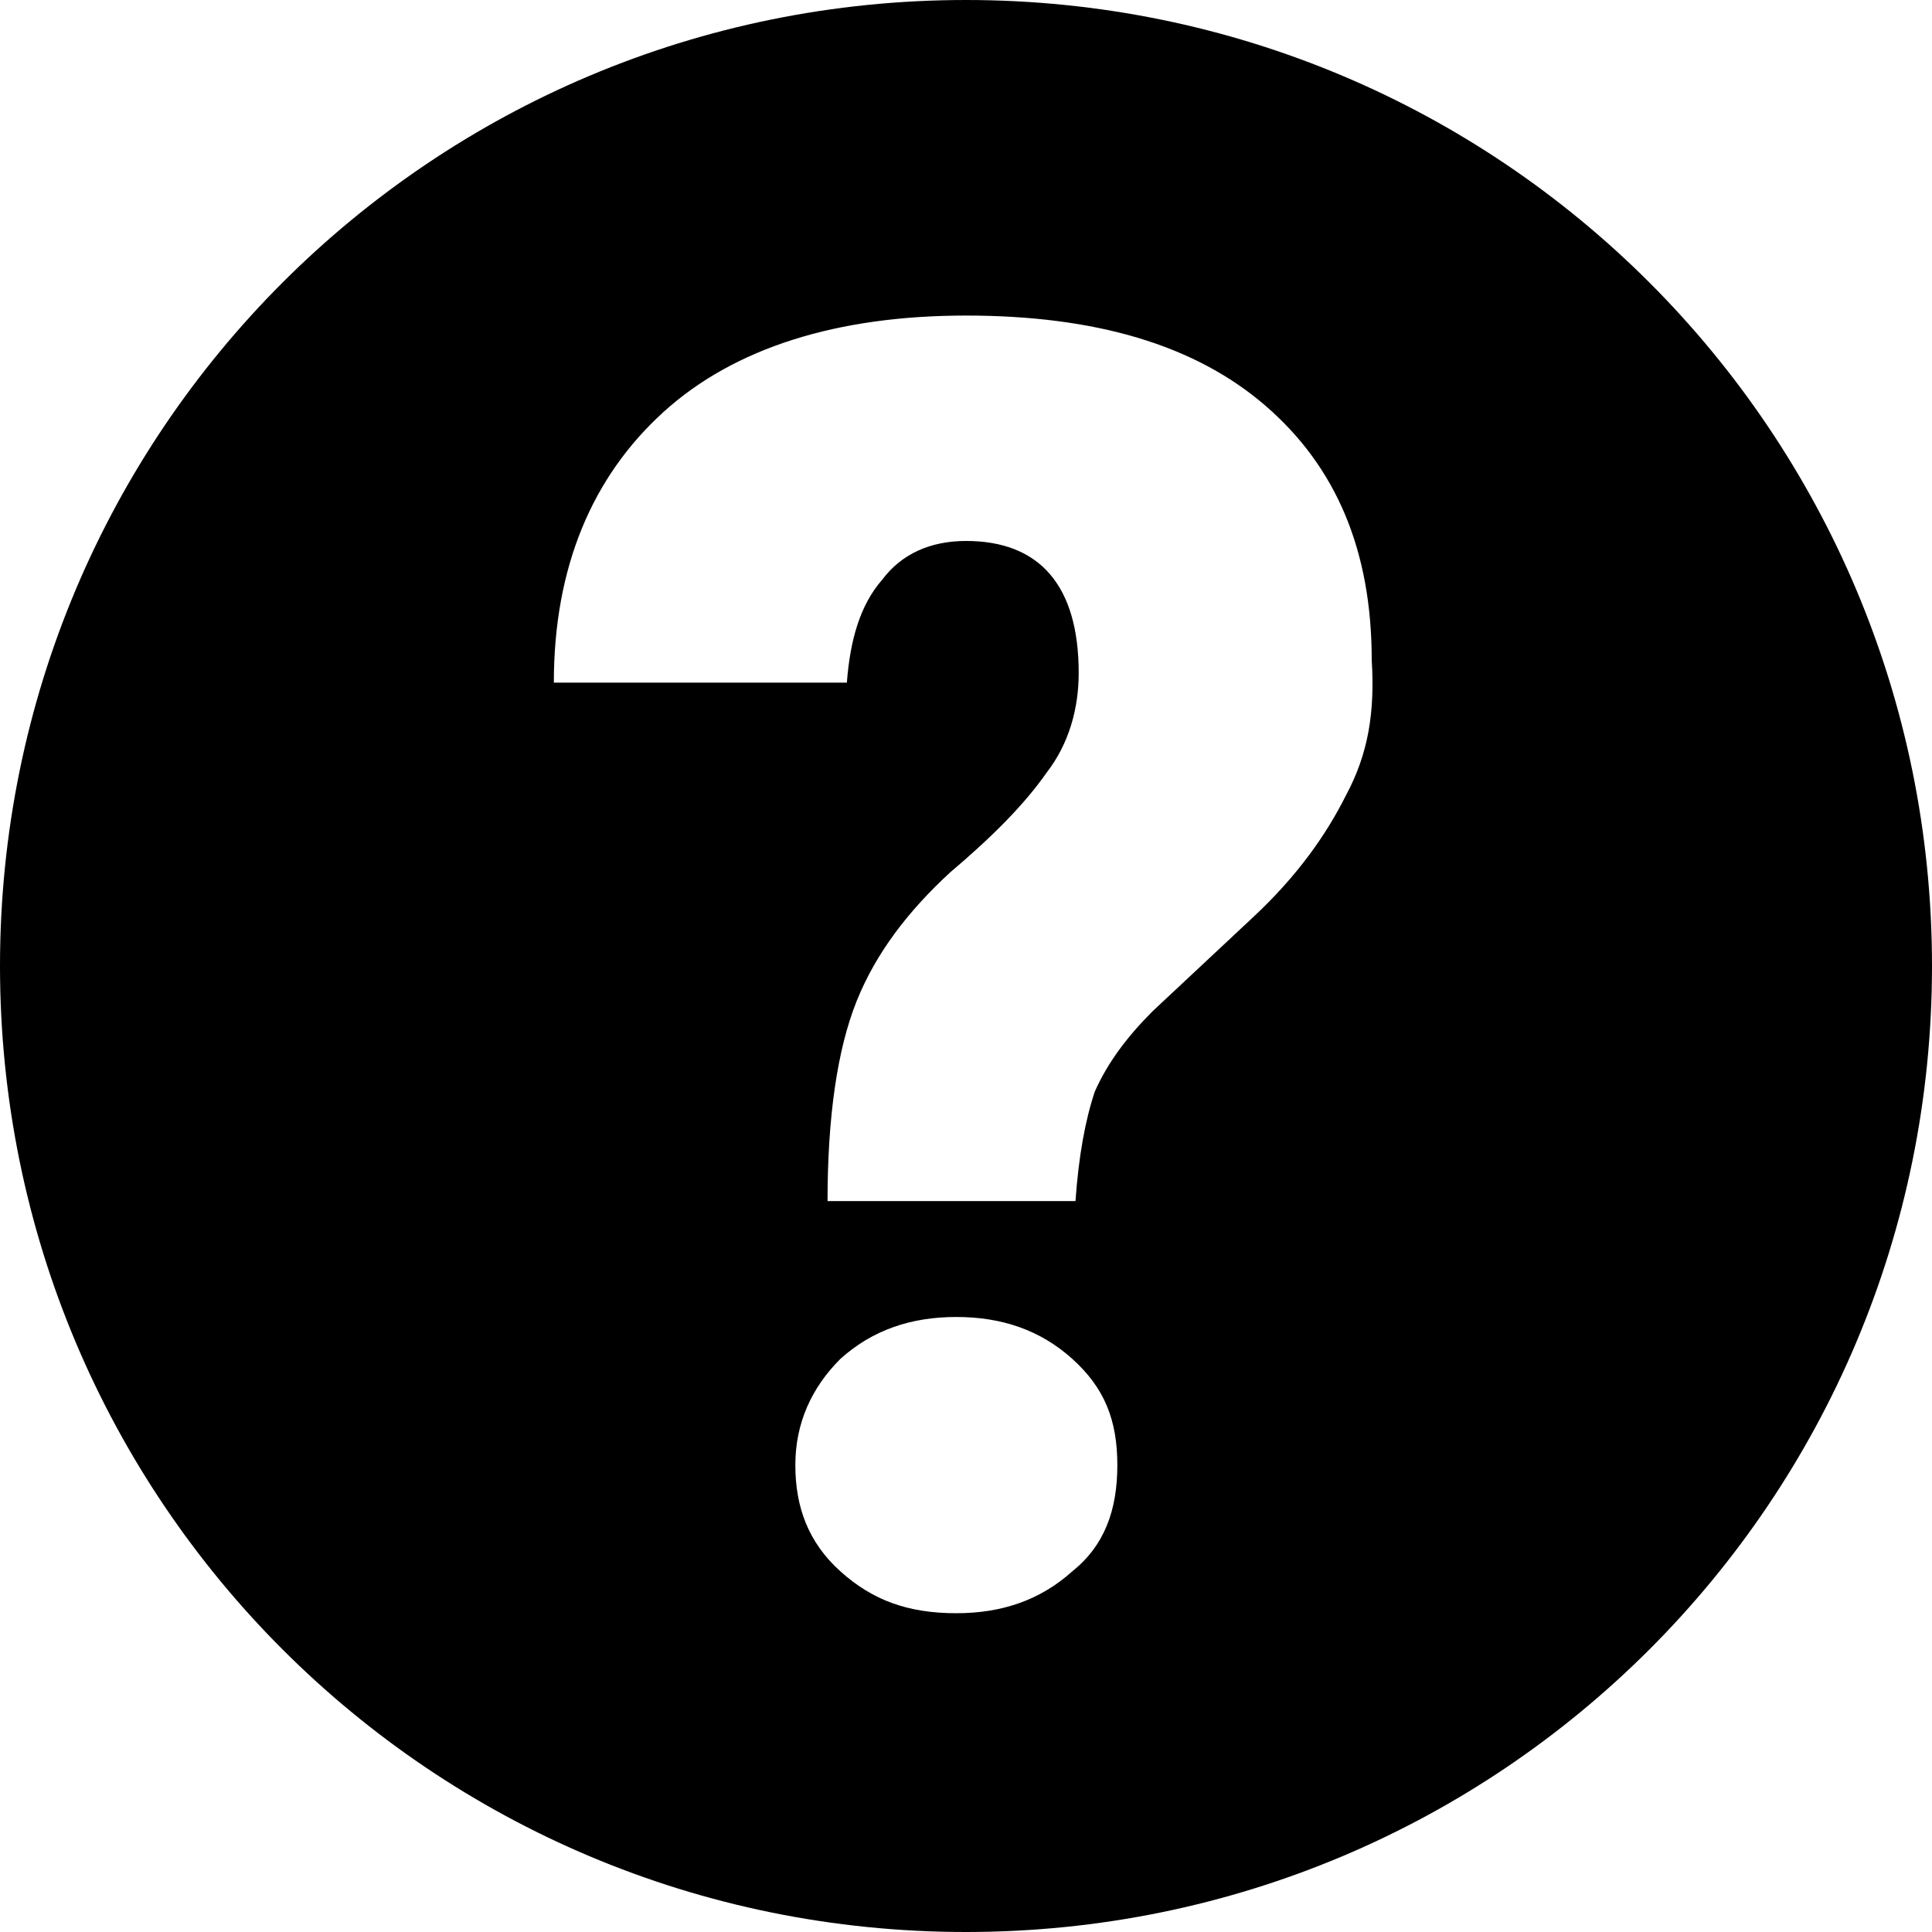
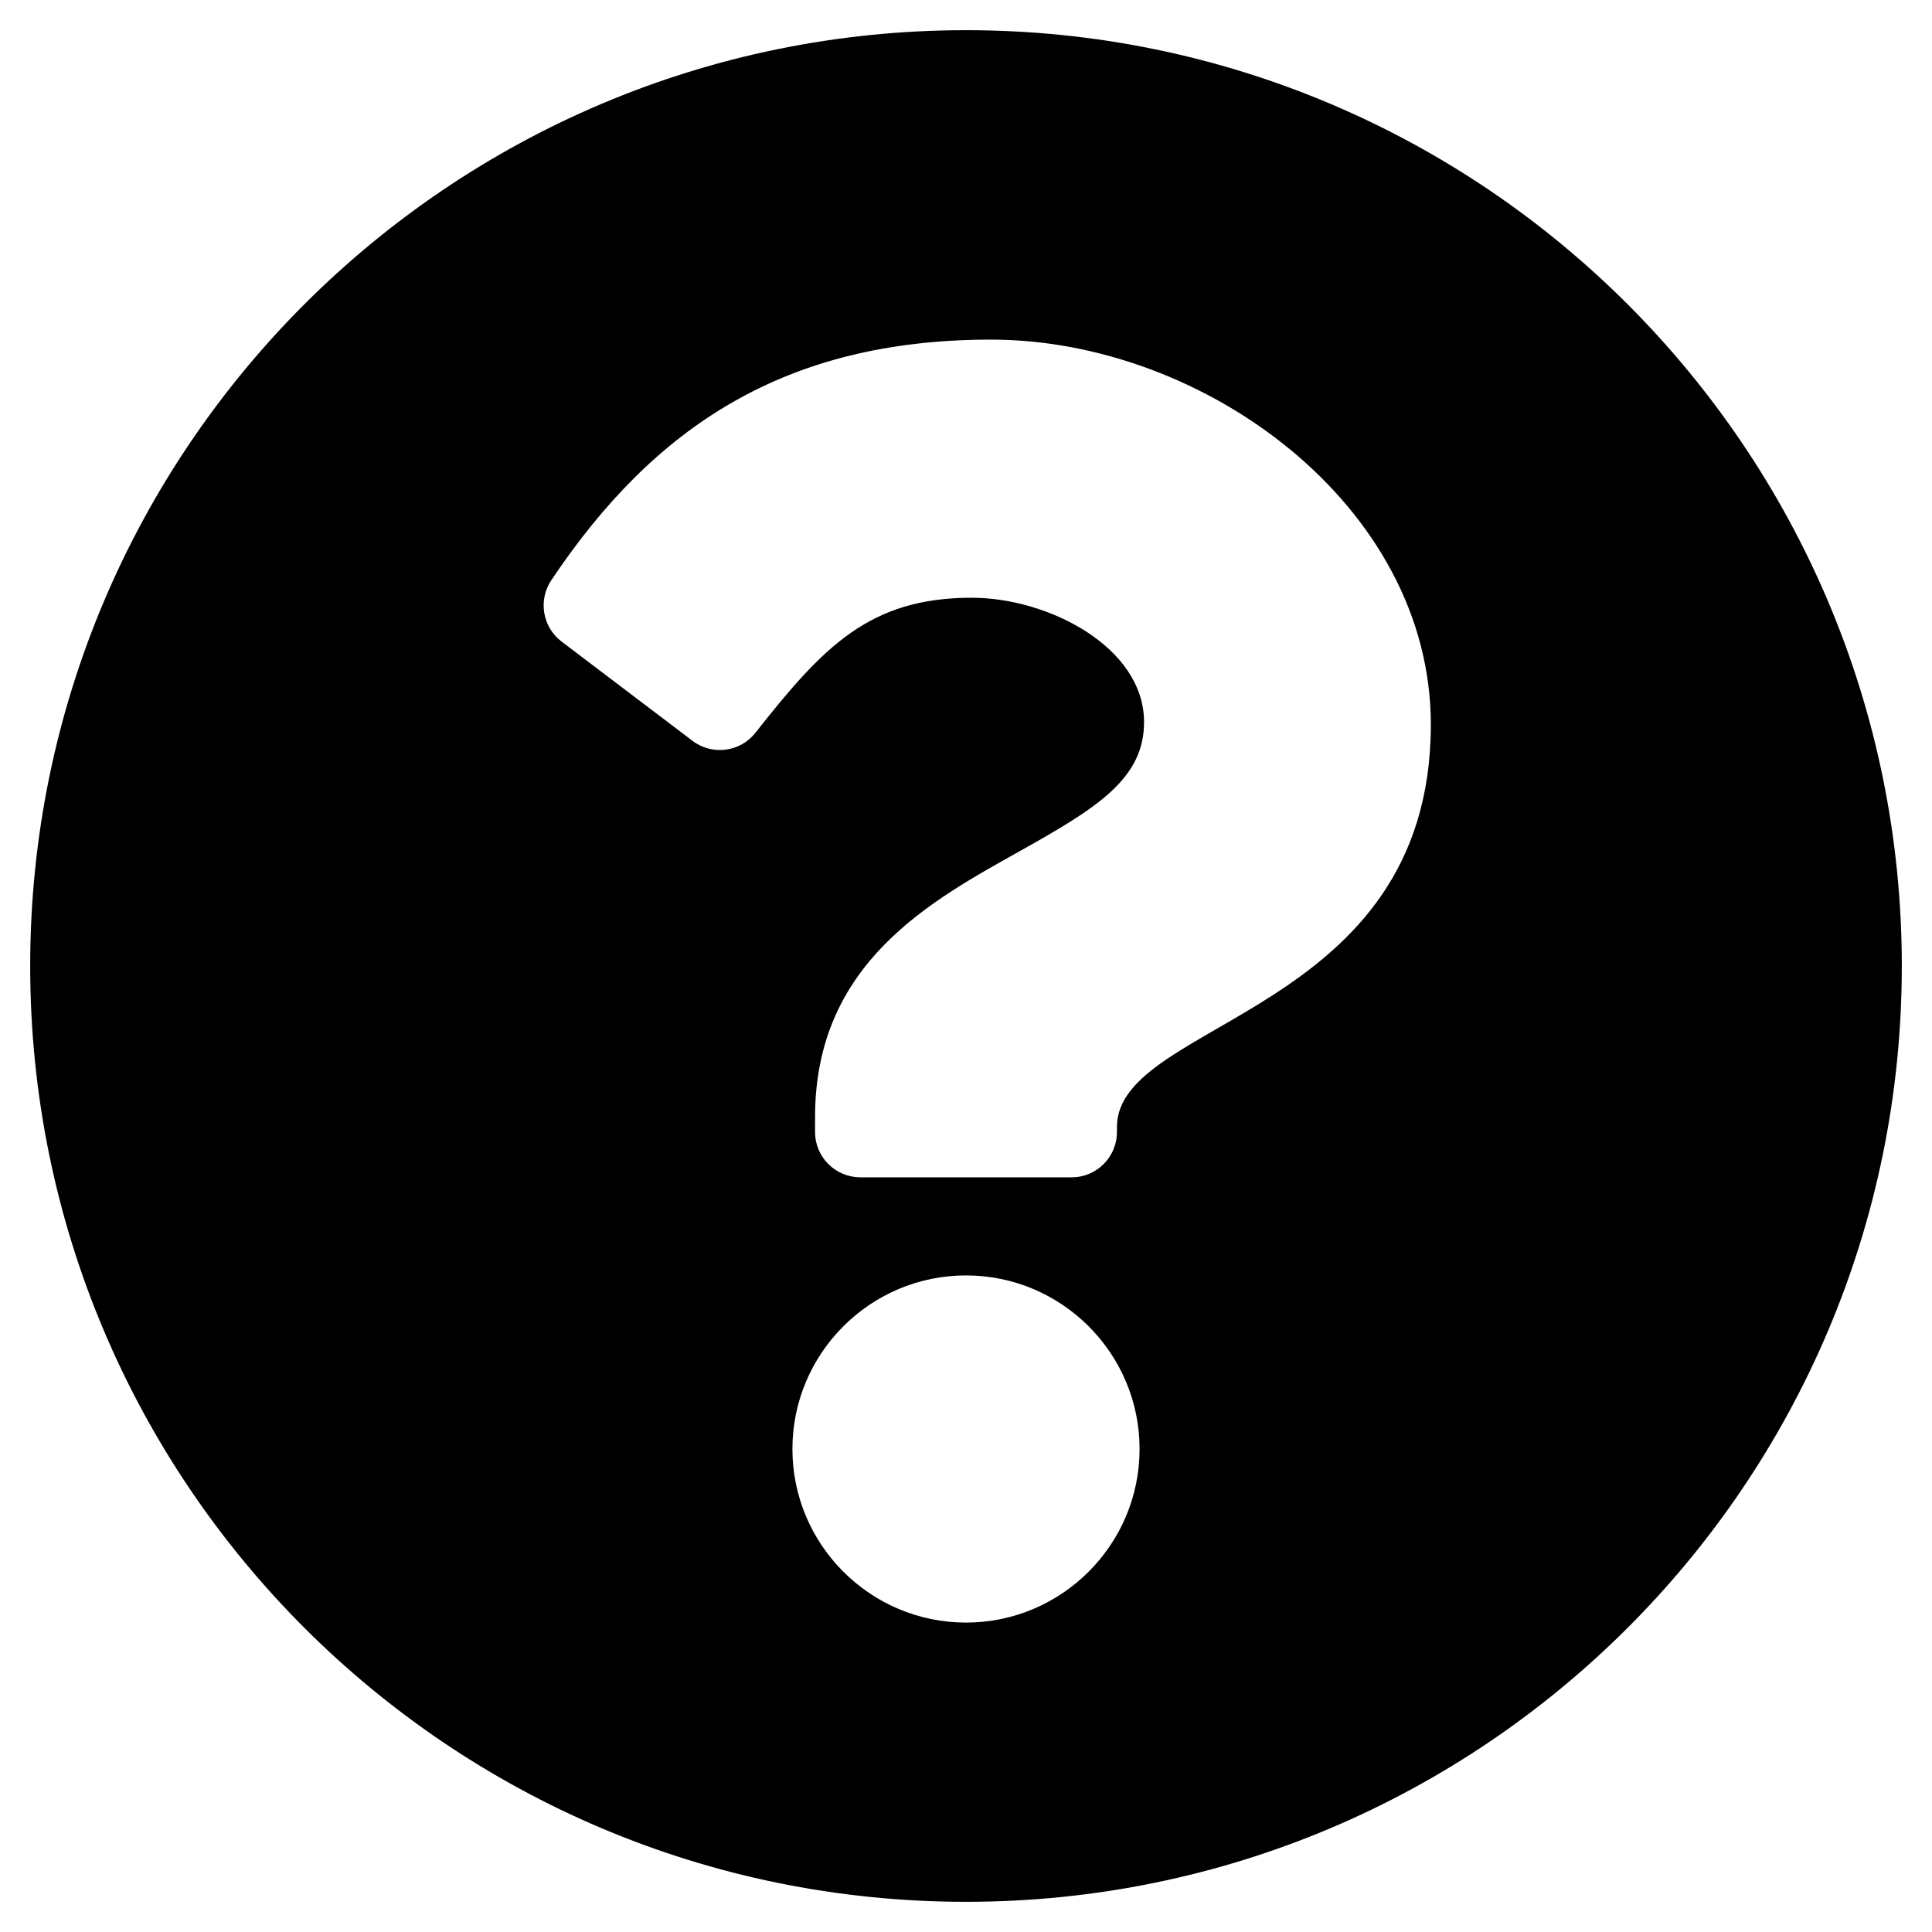
- <svg xmlns="http://www.w3.org/2000/svg" version="1.1" id="Layer_1" x="0px" y="0px" viewBox="0 0 60 60" style="enable-background:new 0 0 60 60;" xml:space="preserve">
-   <path d="M30,0C13.4,0,0,13.4,0,30s13.4,30,30,30s30-13.4,30-30S46.6,0,30,0z M33.3,48.8c-1,0.9-2.2,1.3-3.6,1.3  c-1.5,0-2.6-0.4-3.6-1.3c-1-0.9-1.4-2-1.4-3.3c0-1.3,0.5-2.4,1.4-3.3c1-0.9,2.2-1.3,3.6-1.3c1.4,0,2.6,0.4,3.6,1.3  c1,0.9,1.4,1.9,1.4,3.3C34.7,46.9,34.3,48,33.3,48.8z M41.8,24.7c-0.6,1.2-1.5,2.5-2.9,3.8l-3.1,2.9C35,32.2,34.4,33,34,33.9  c-0.3,0.9-0.5,2-0.6,3.4h-7.7c0-2.6,0.3-4.7,0.9-6.2c0.6-1.5,1.6-2.8,2.9-4c1.3-1.1,2.3-2.1,3-3.1c0.7-0.9,1-2,1-3.1  c0-2.7-1.2-4.1-3.5-4.1c-1.1,0-2,0.4-2.6,1.2c-0.7,0.8-1,1.9-1.1,3.2h-9.1c0-3.6,1.2-6.4,3.4-8.4c2.2-2,5.4-3,9.4-3  c4,0,7.1,0.9,9.3,2.8c2.2,1.9,3.3,4.5,3.3,7.9C42.7,22.1,42.5,23.4,41.8,24.7z" />
+ <svg xmlns="http://www.w3.org/2000/svg" viewBox="0 0 512 512">
+   <path d="M504 256c0 136.997-111.043 248-248 248S8 392.997 8 256C8 119.083 119.043 8 256 8s248 111.083 248 248zM262.655 90c-54.497 0-89.255 22.957-116.549 63.758-3.536 5.286-2.353 12.415 2.715 16.258l34.699 26.31c5.205 3.947 12.621 3.008 16.665-2.122 17.864-22.658 30.113-35.797 57.303-35.797 20.429 0 45.698 13.148 45.698 32.958 0 14.976-12.363 22.667-32.534 33.976C247.128 238.528 216 254.941 216 296v4c0 6.627 5.373 12 12 12h56c6.627 0 12-5.373 12-12v-1.333c0-28.462 83.186-29.647 83.186-106.667 0-58.002-60.165-102-116.531-102zM256 338c-25.365 0-46 20.635-46 46 0 25.364 20.635 46 46 46s46-20.636 46-46c0-25.365-20.635-46-46-46z" />
</svg>
